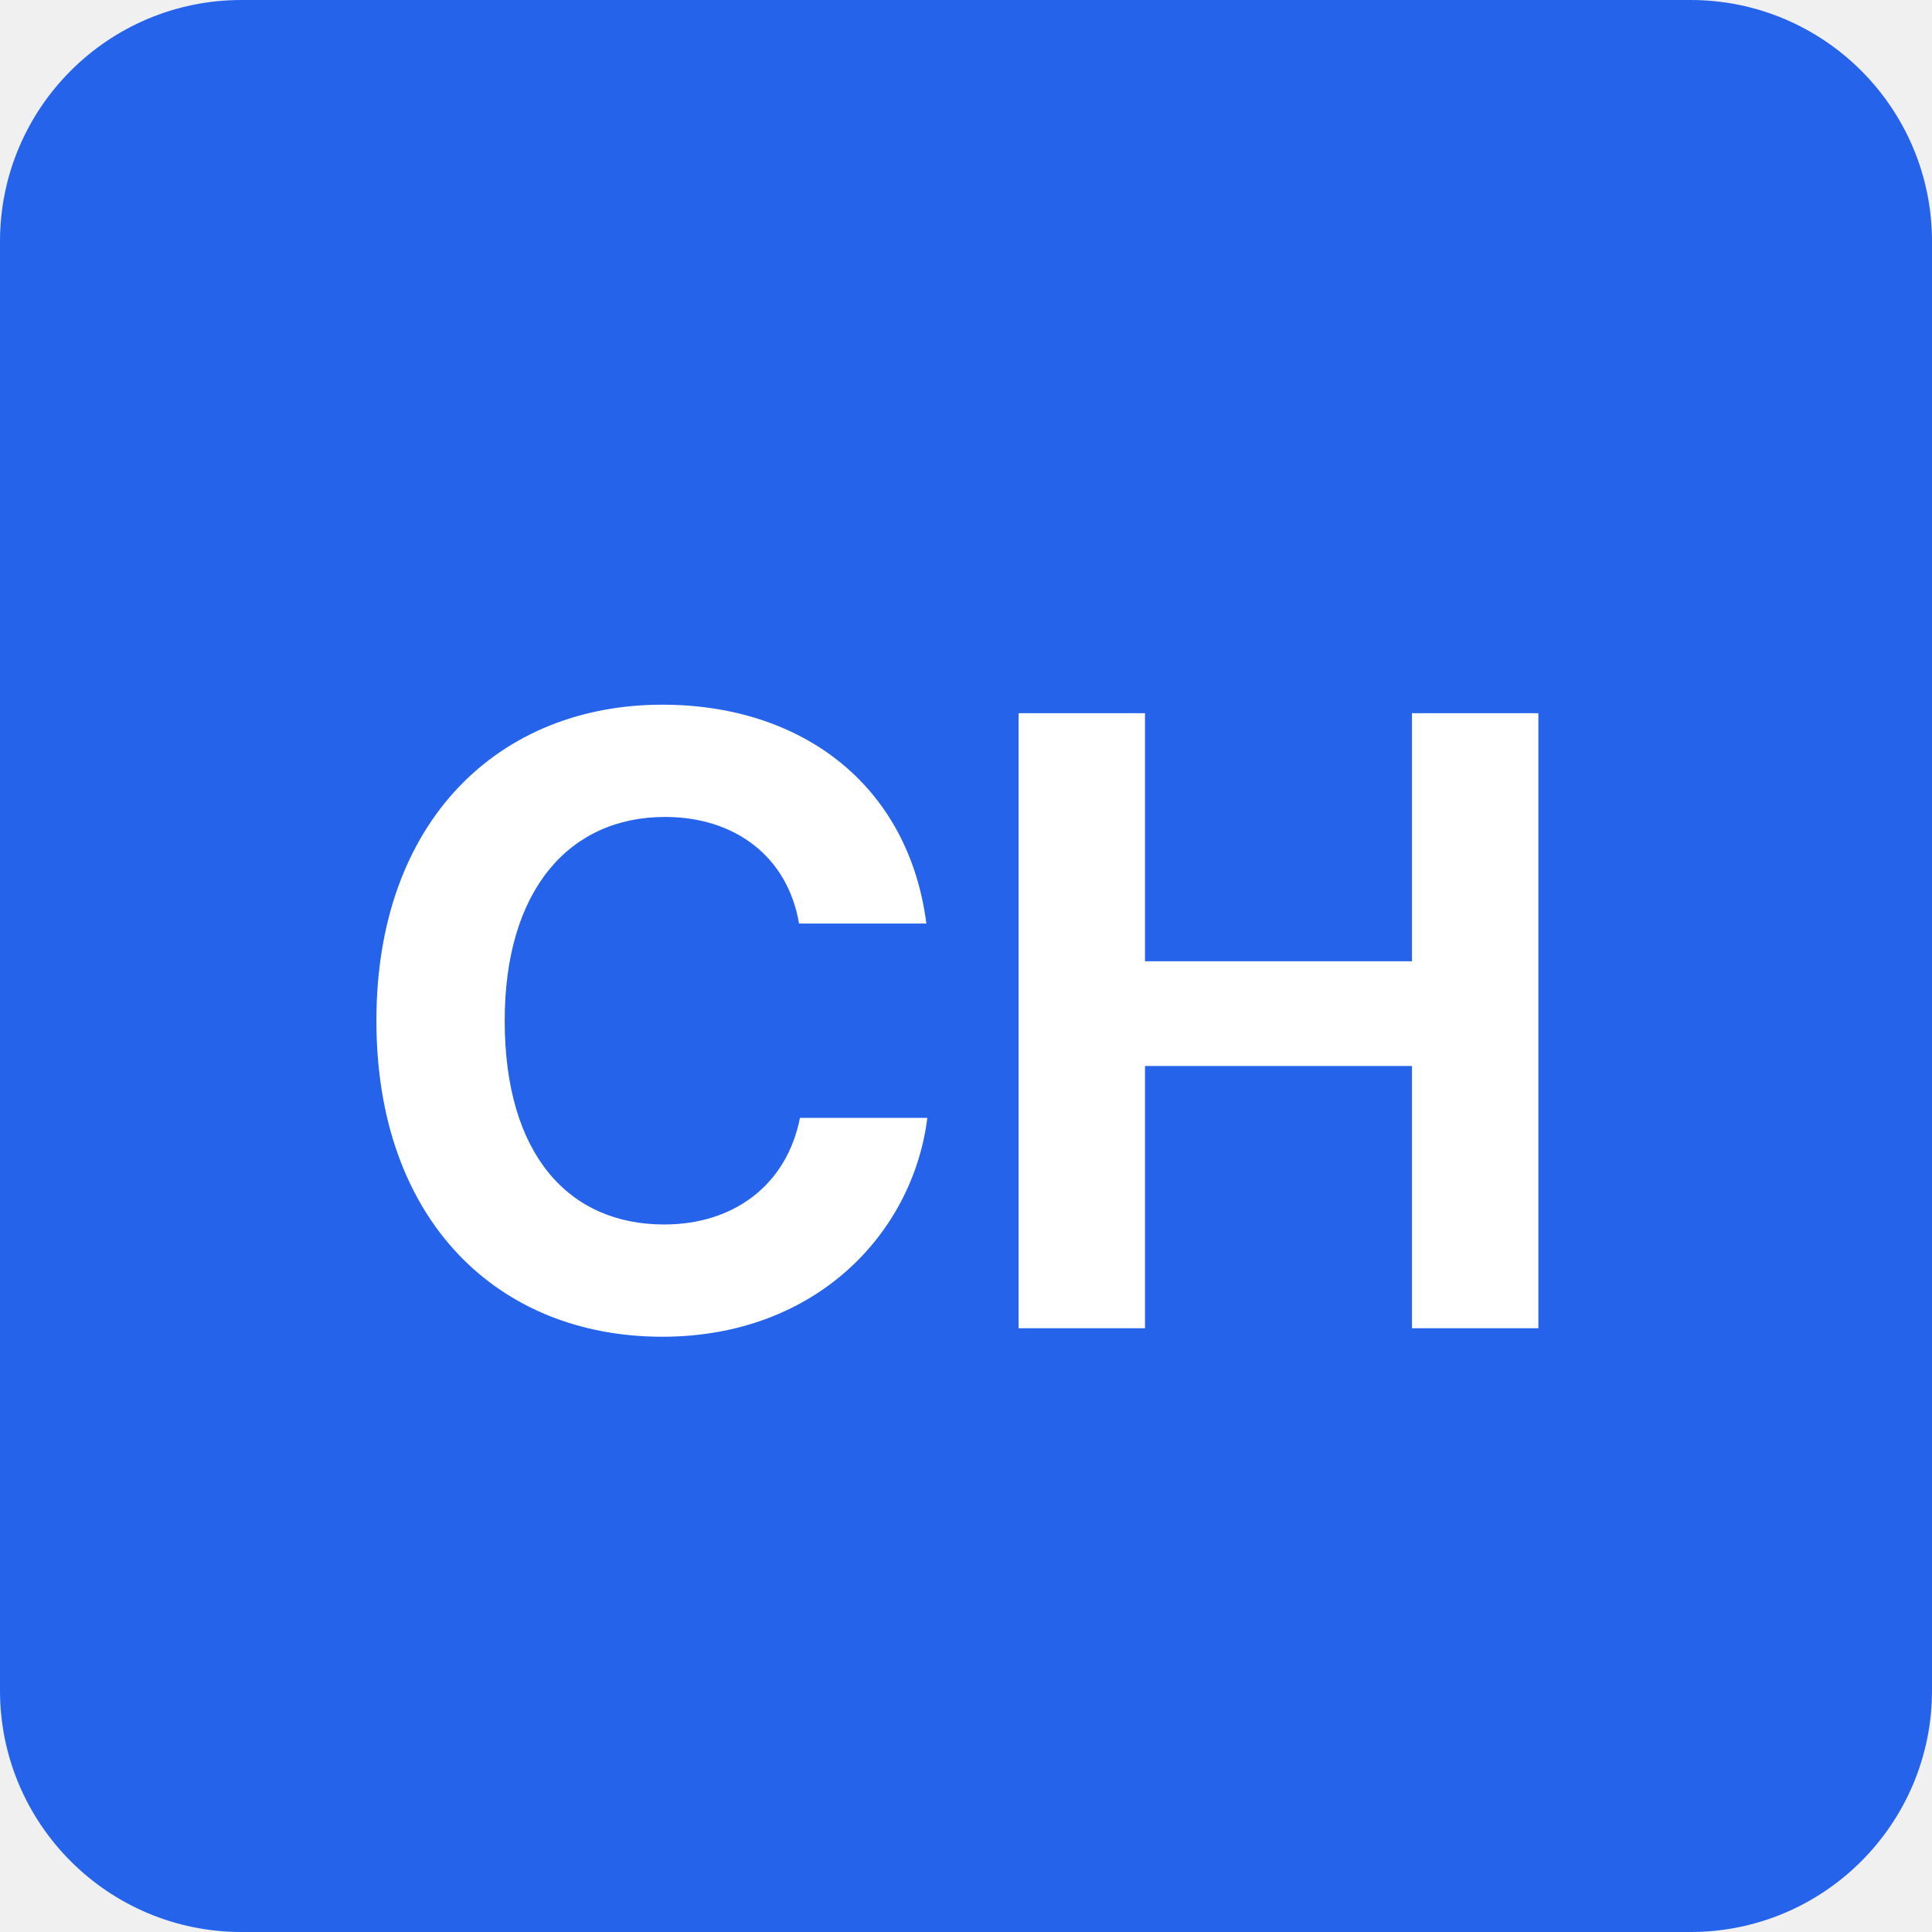
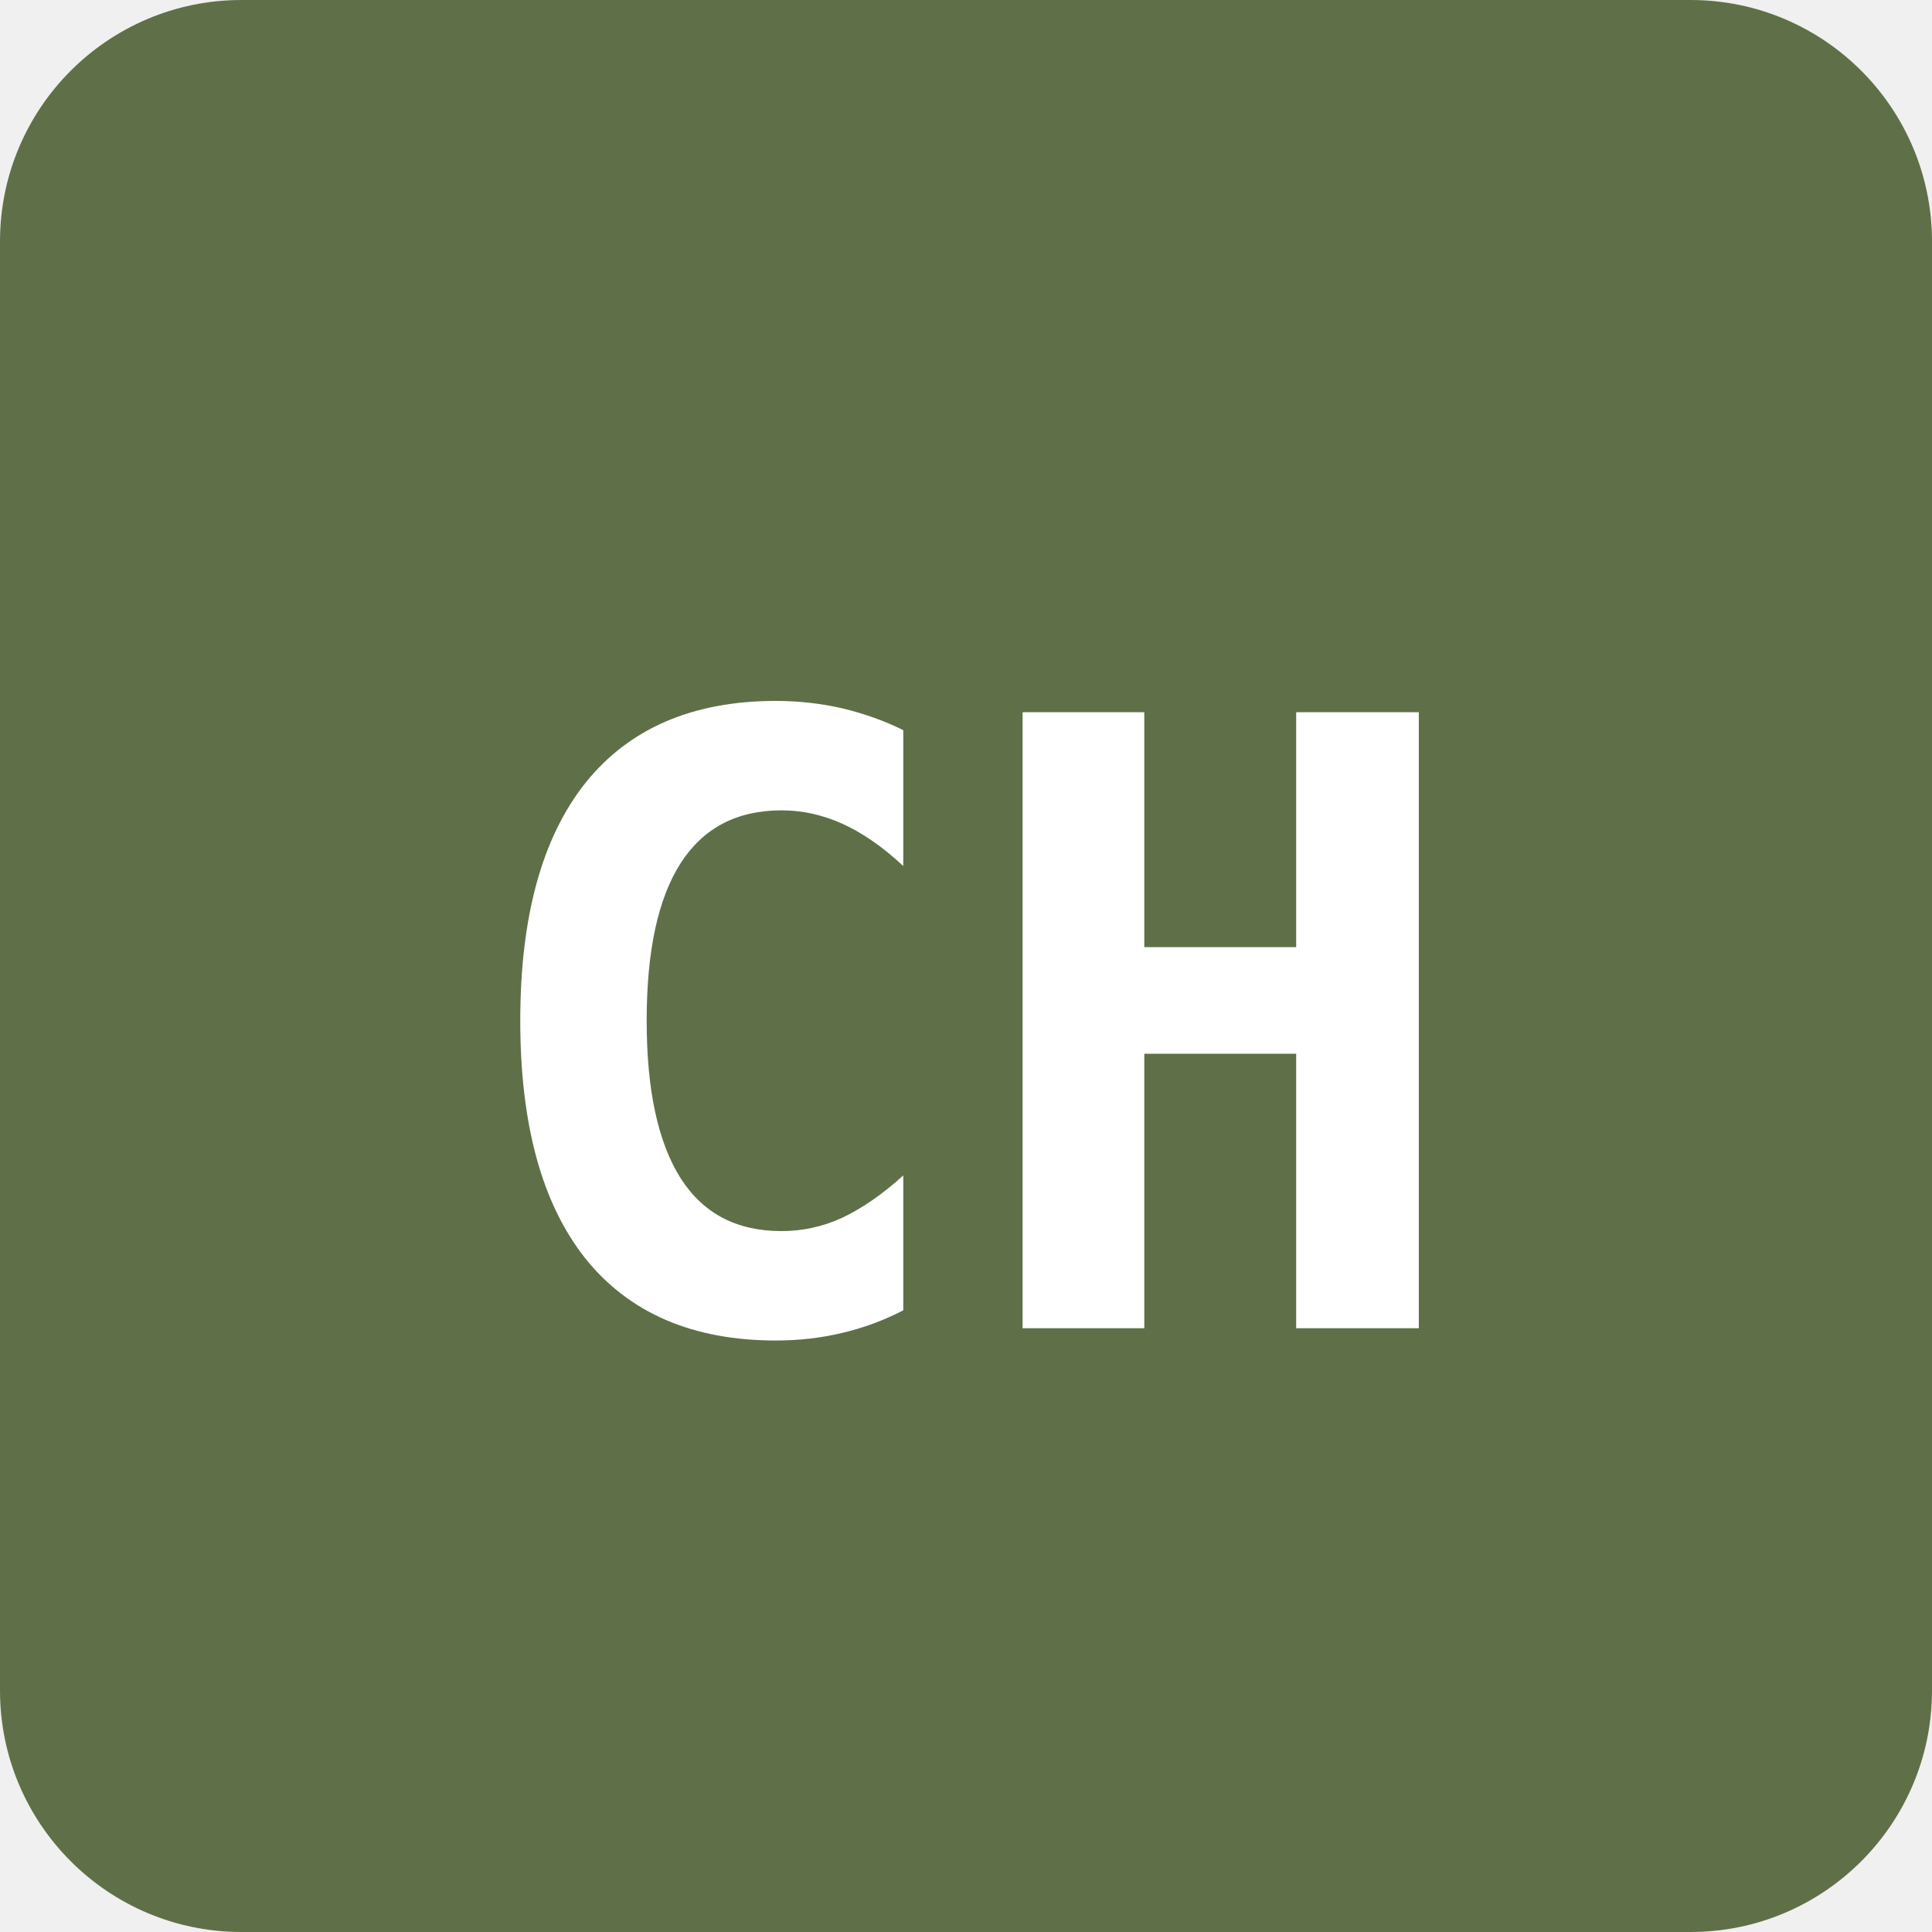
<svg xmlns="http://www.w3.org/2000/svg" width="32" height="32" viewBox="0 0 32 32">
-   <rect width="32" height="32" fill="#2563eb" rx="4" />
-   <text x="16" y="22" font-family="Inter, Arial, sans-serif" font-size="14" font-weight="700" text-anchor="middle" fill="white">CH</text>
+   <rect width="32" height="32" fill="#5f7048" rx="4" />
+   <text x="16" y="22" font-family="Roboto Mono, monospace" font-size="14" font-weight="700" text-anchor="middle" fill="white">CH</text>
</svg>
